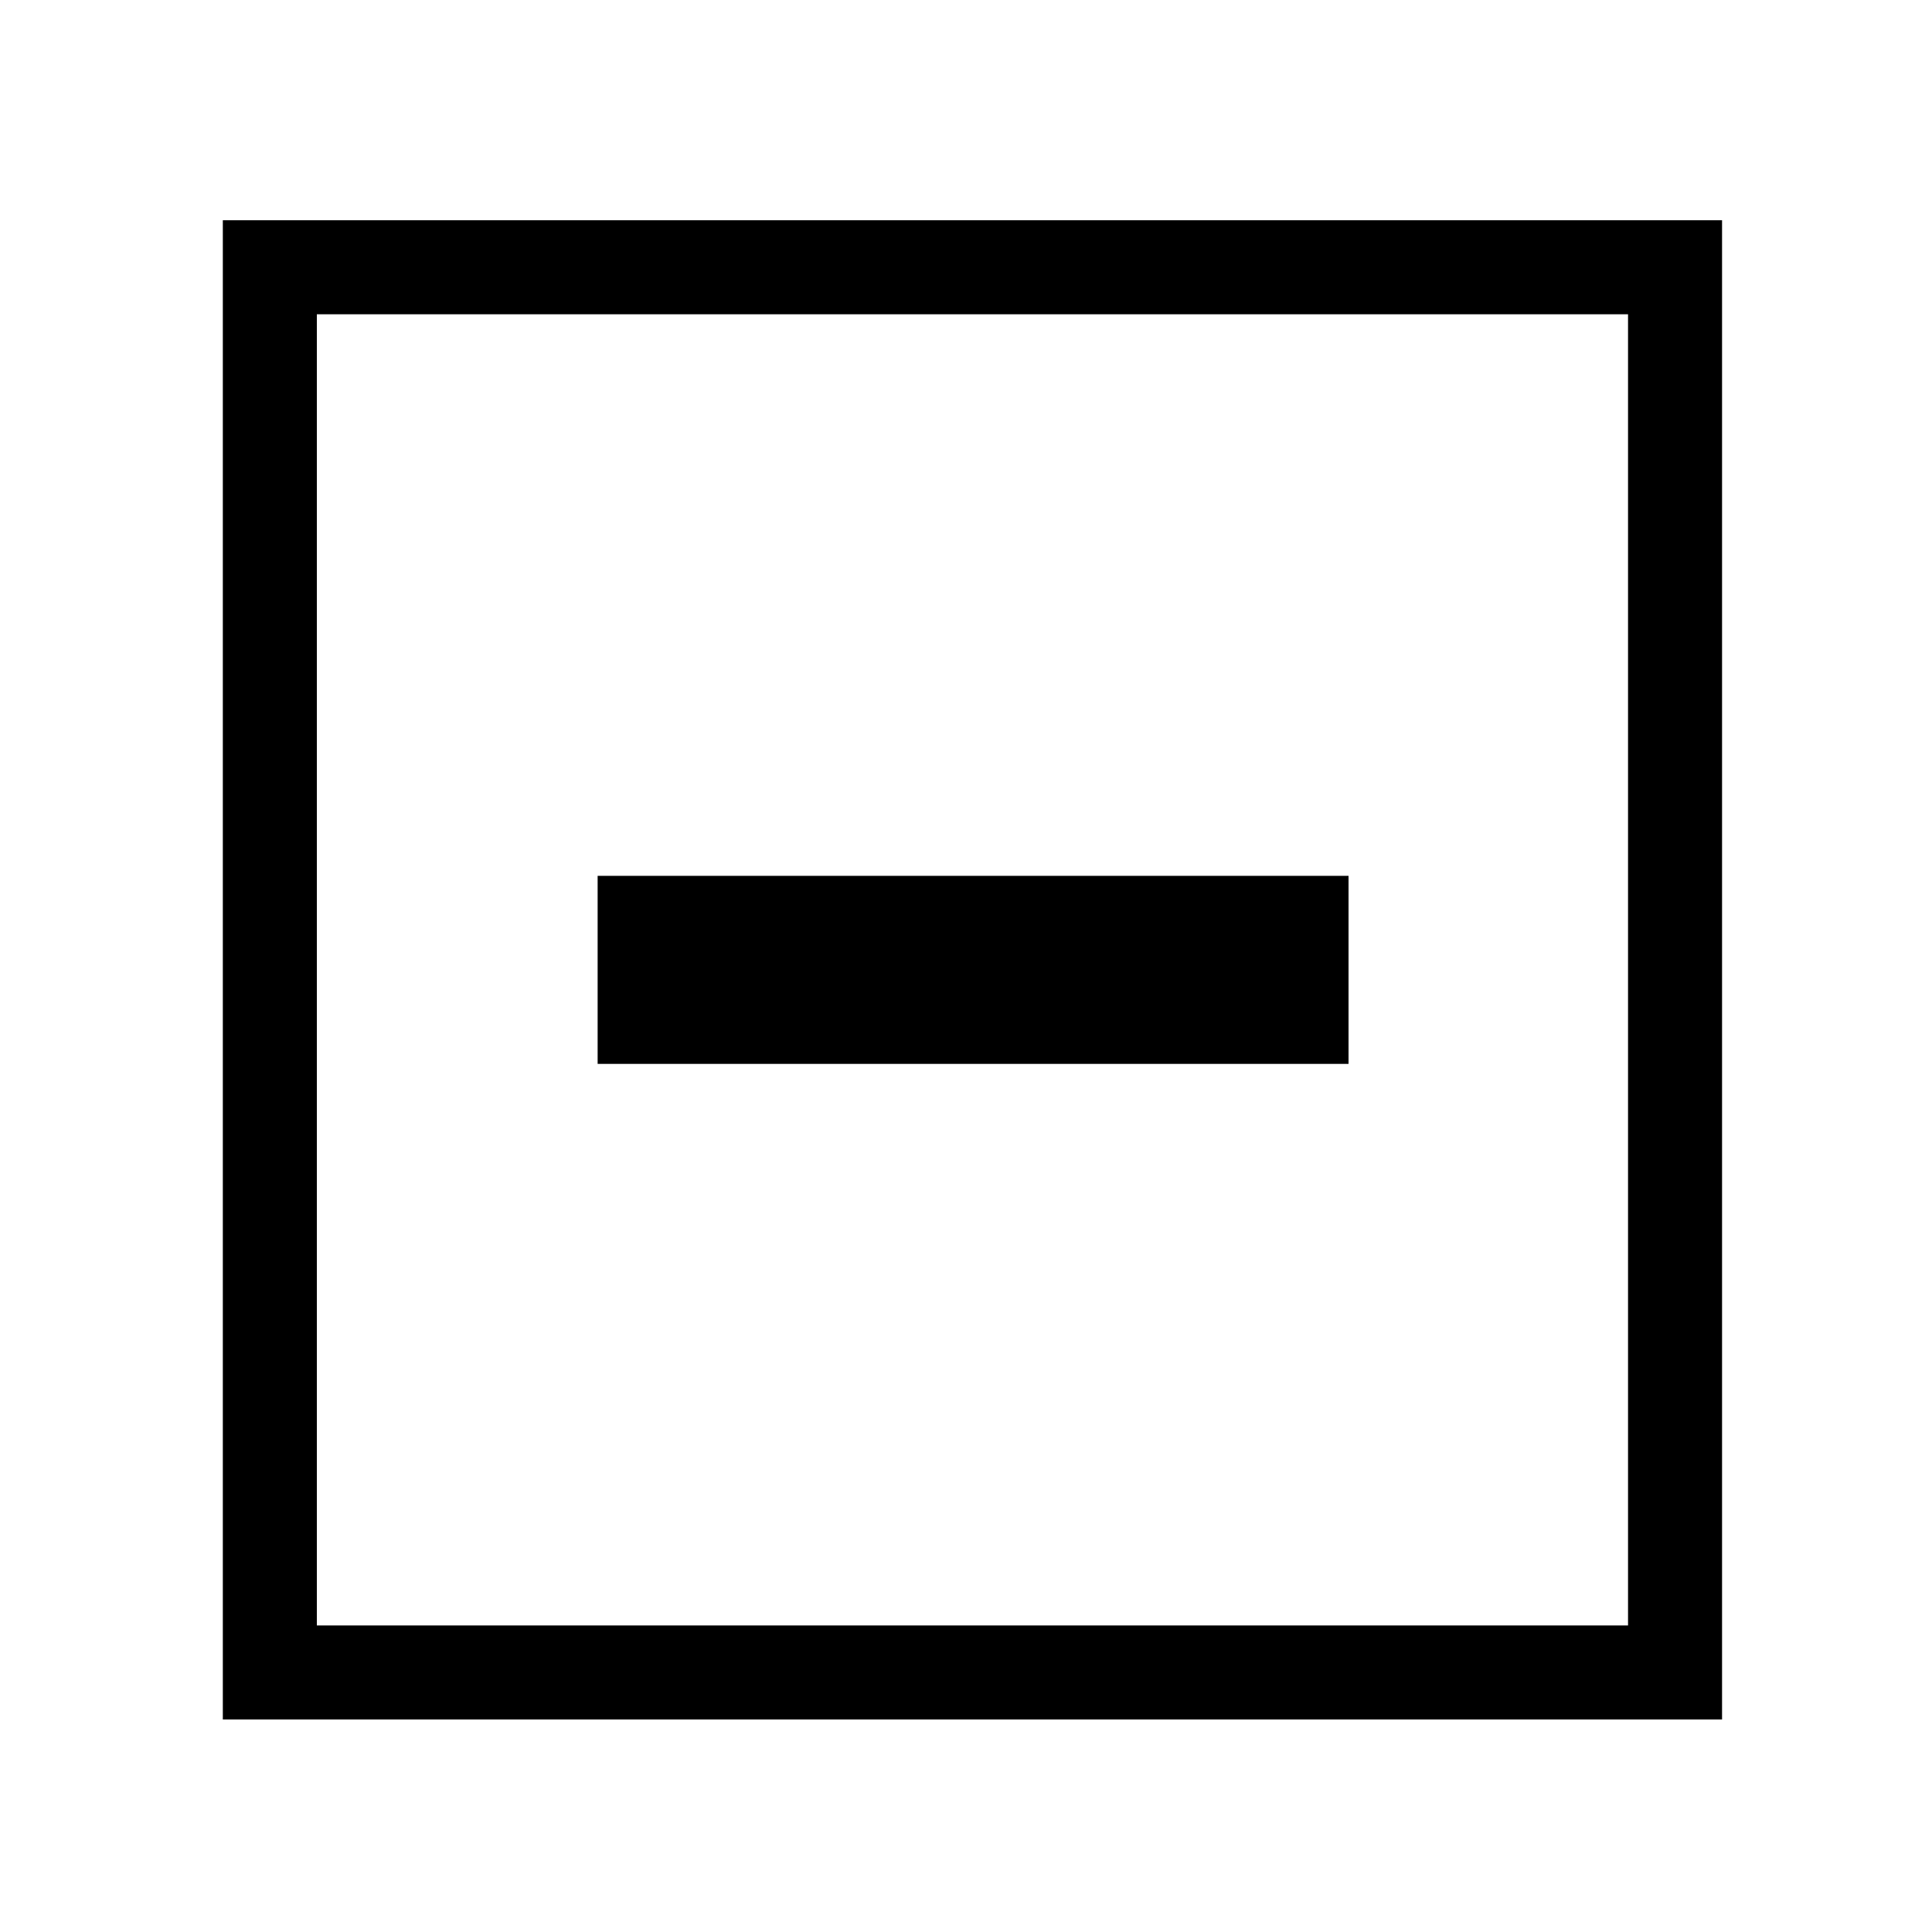
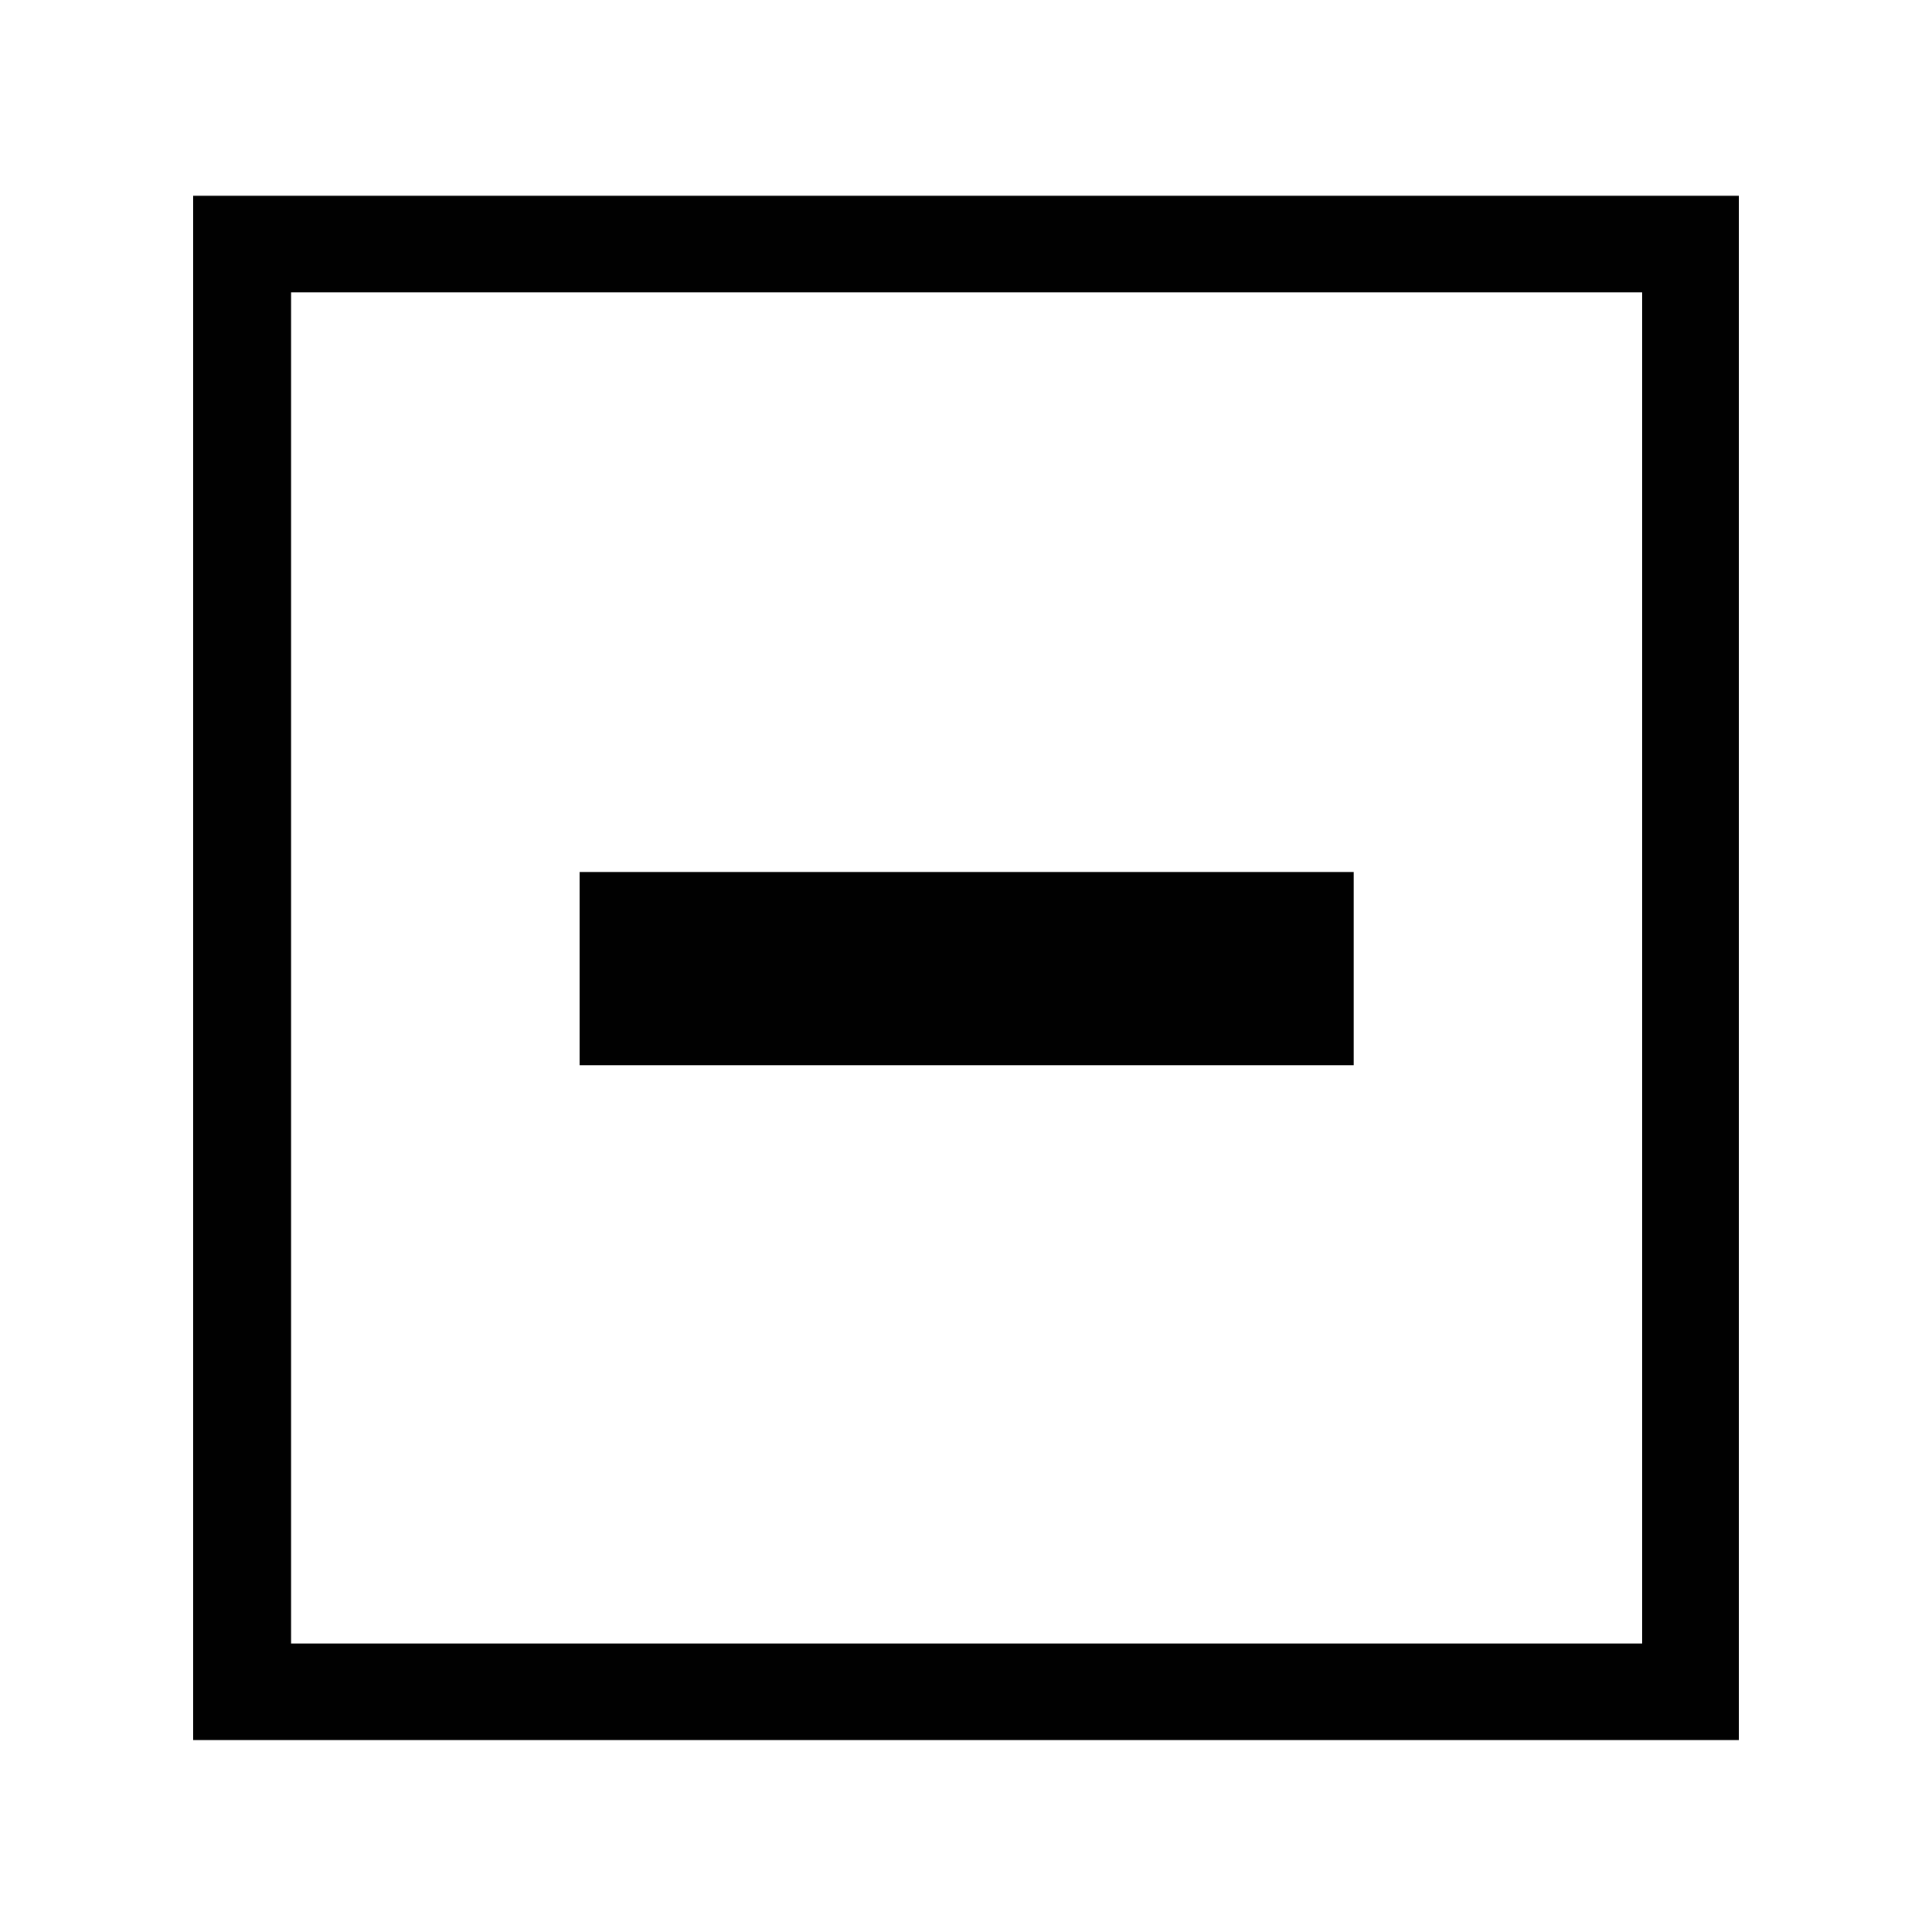
- <svg xmlns="http://www.w3.org/2000/svg" version="1.1" id="Layer_1" x="0px" y="0px" viewBox="-369 333 150 150" enable-background="new -369 333 150 150" xml:space="preserve">
-   <path d="M-264.3,415.6h-58.3V401h58.3C-264.3,401-264.3,415.6-264.3,415.6z M-242.6,357.4h-101.8v101.8h101.8V357.4 M-235.3,350.1  v7.3v101.8v7.3h-7.3h-101.8h-7.3v-7.3V357.4v-7.3h7.3h101.8H-235.3L-235.3,350.1z" />
+ <svg xmlns="http://www.w3.org/2000/svg" version="1.1" id="Layer_1" x="0px" y="0px" viewBox="0 0 150 150" enable-background="new 0 0 150 150" xml:space="preserve">
+   <path fill="#010101" d="M105.1,82.7H45V67.7h60.1V82.7z M127.5,22.7H22.6v104.9h104.9L127.5,22.7 M135,15.2v7.5v104.9v7.5h-7.5H22.6  H15v-7.5V22.7v-7.5h7.5h104.9H135L135,15.2z" />
</svg>
